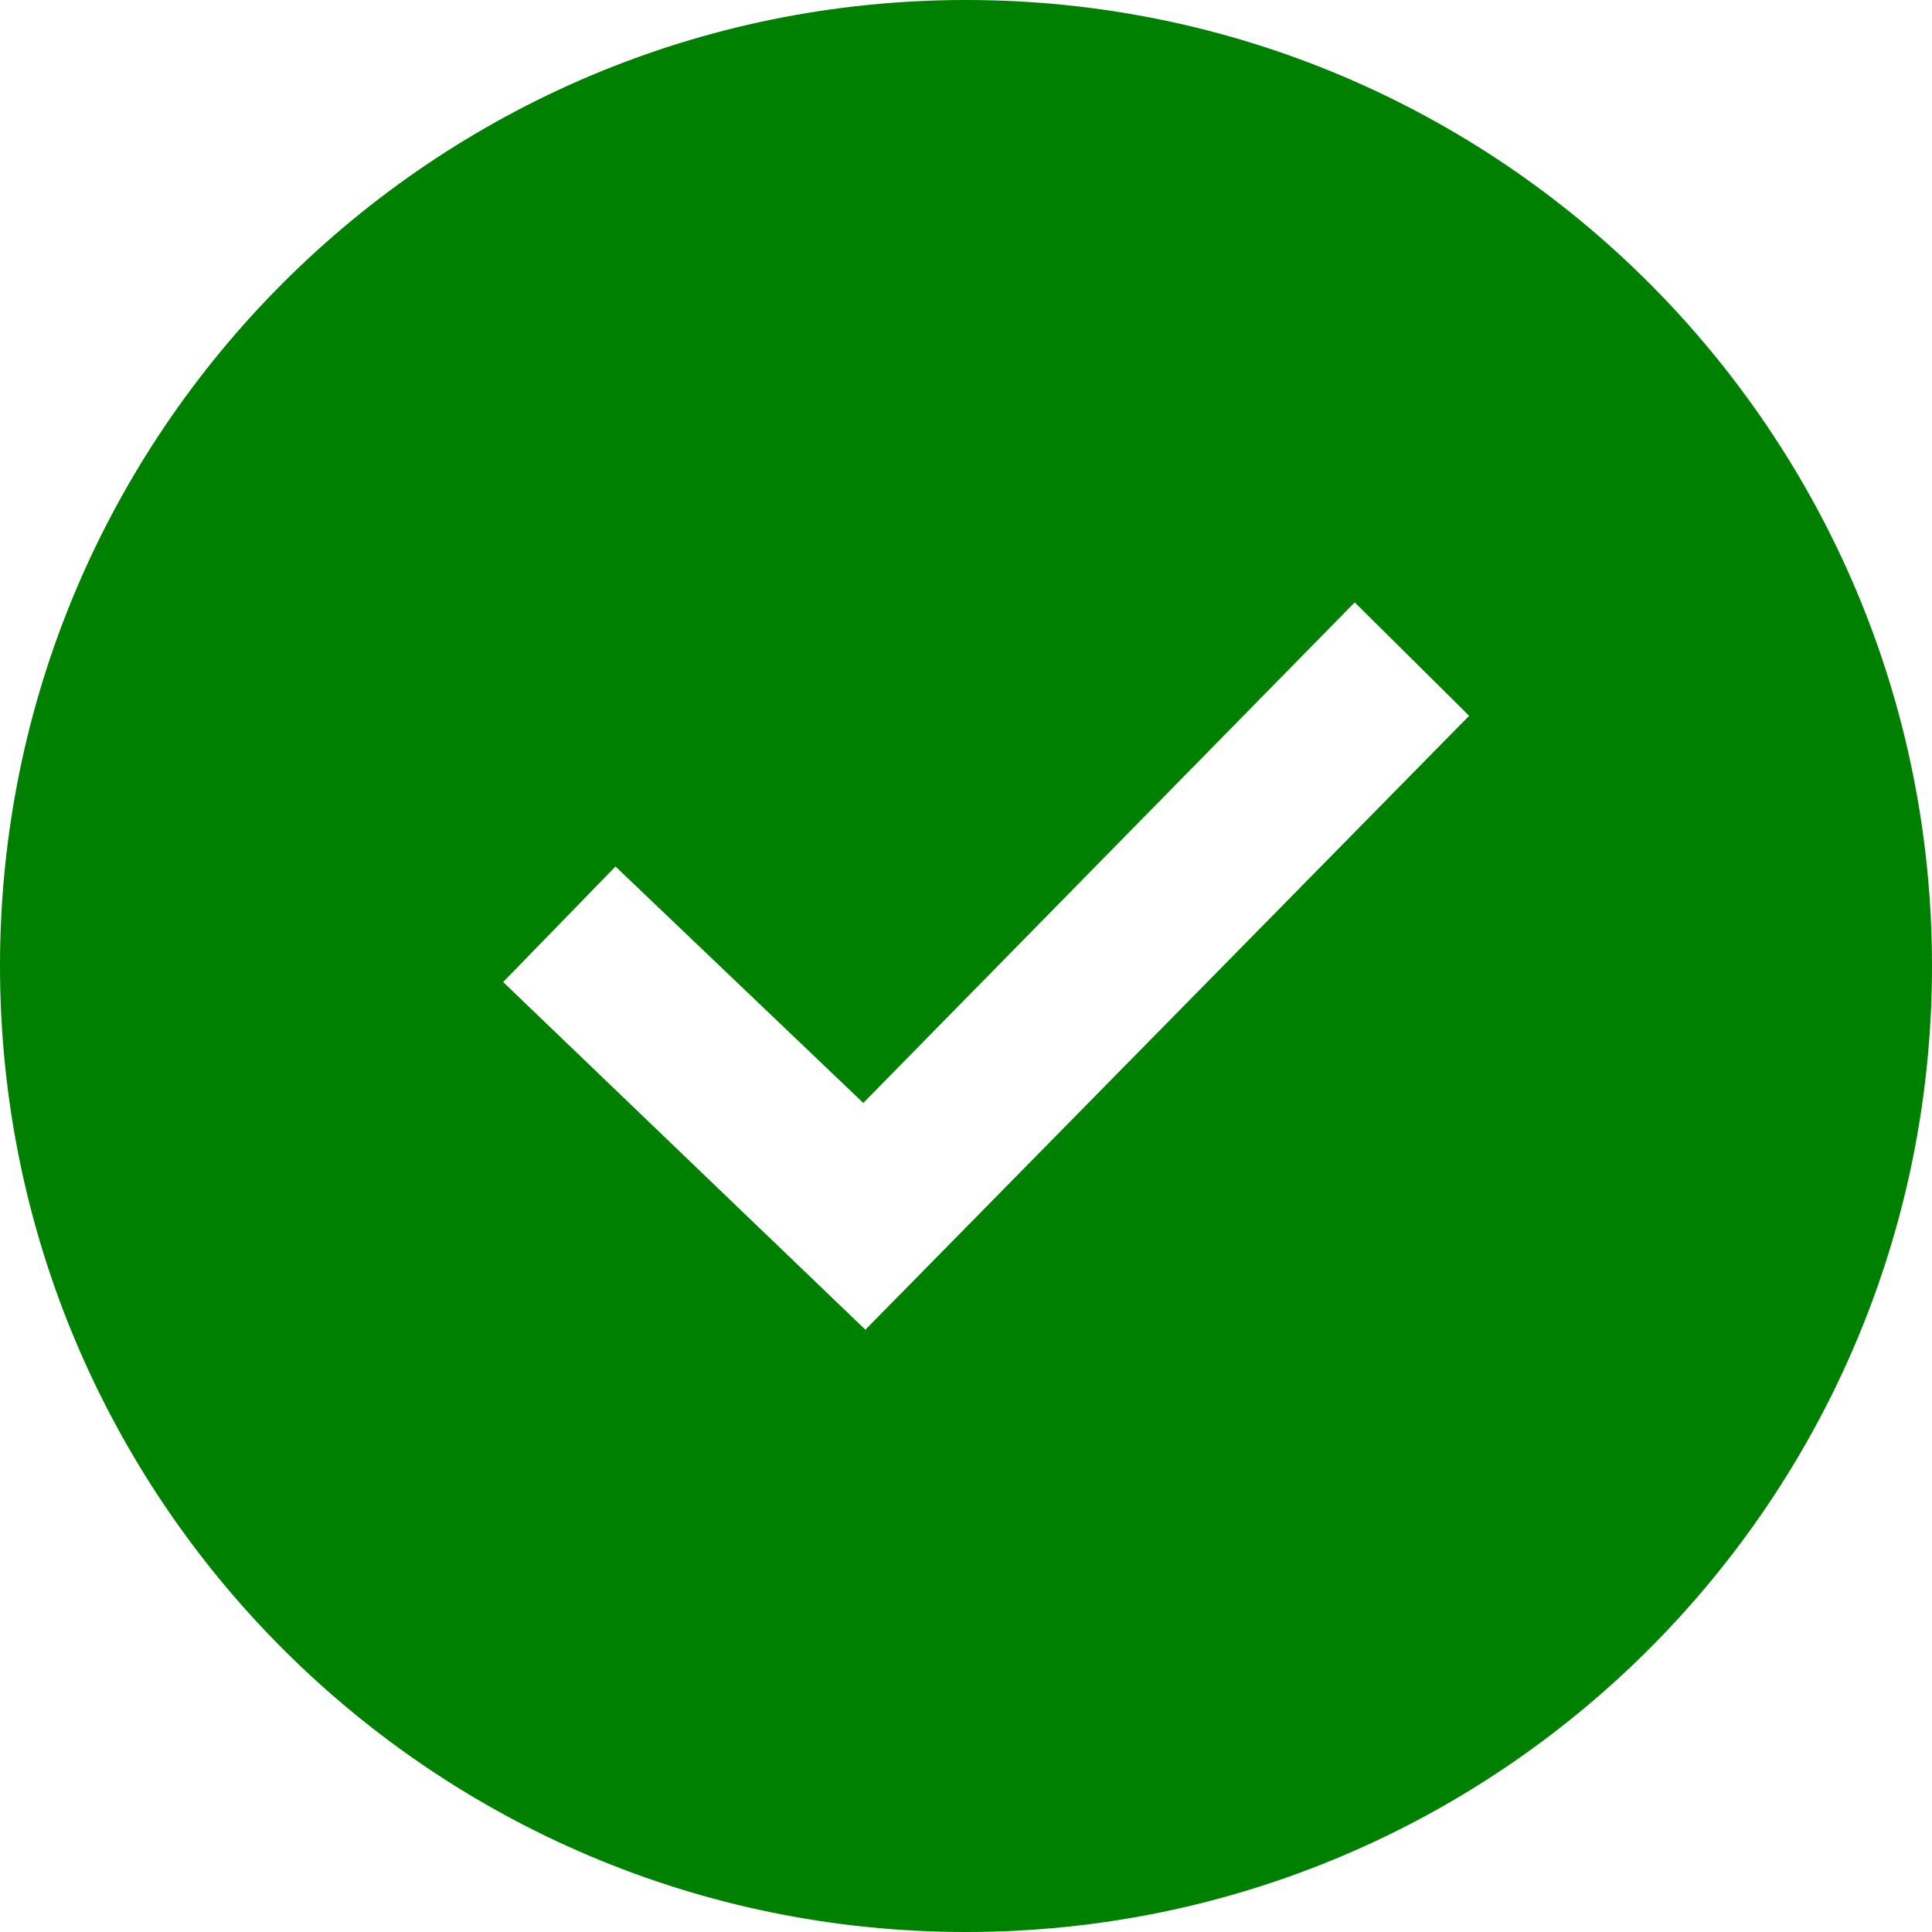
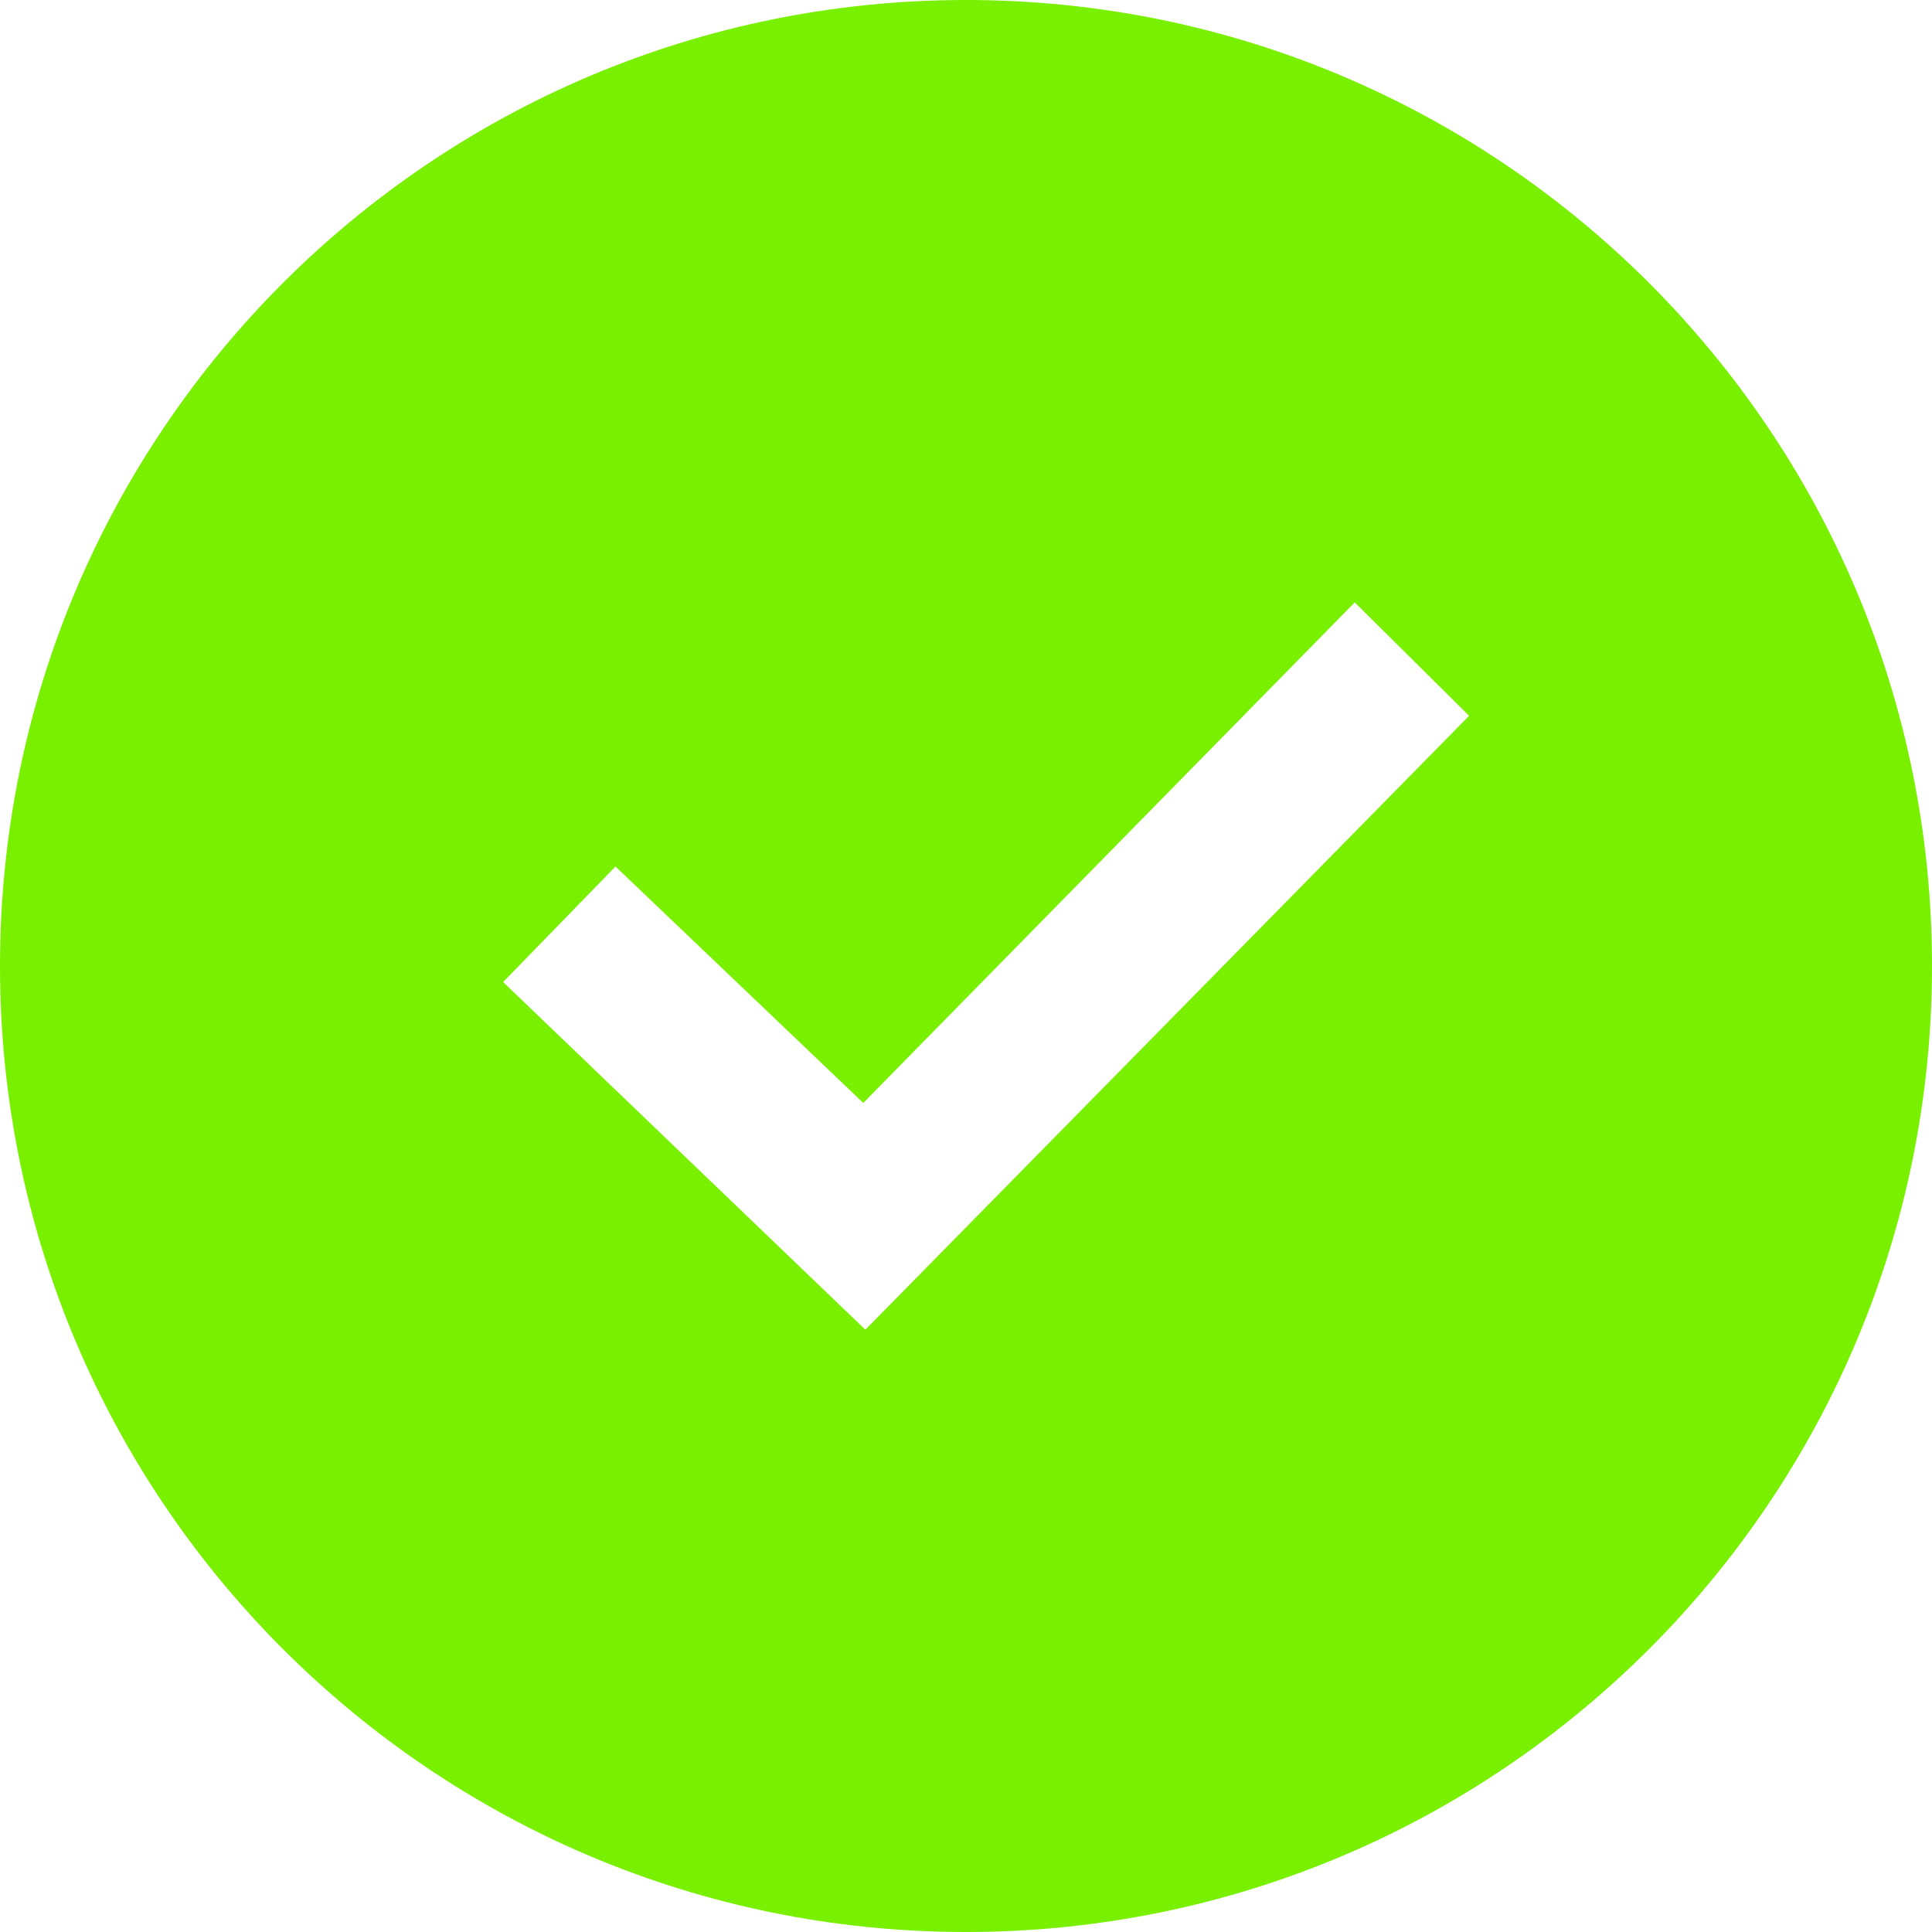
<svg xmlns="http://www.w3.org/2000/svg" width="24" height="24" viewBox="0 0 24 24">
-   <path fill="green" d="M12 0c-6.627 0-12 5.373-12 12s5.373 12 12 12 12-5.373 12-12-5.373-12-12-12zm-1.25 16.518l-4.5-4.319 1.396-1.435 3.078 2.937 6.105-6.218 1.421 1.409-7.5 7.626z" />
+   <path fill="#79F000" d="M12 0c-6.627 0-12 5.373-12 12s5.373 12 12 12 12-5.373 12-12-5.373-12-12-12zm-1.25 16.518l-4.5-4.319 1.396-1.435 3.078 2.937 6.105-6.218 1.421 1.409-7.5 7.626z" />
</svg>
